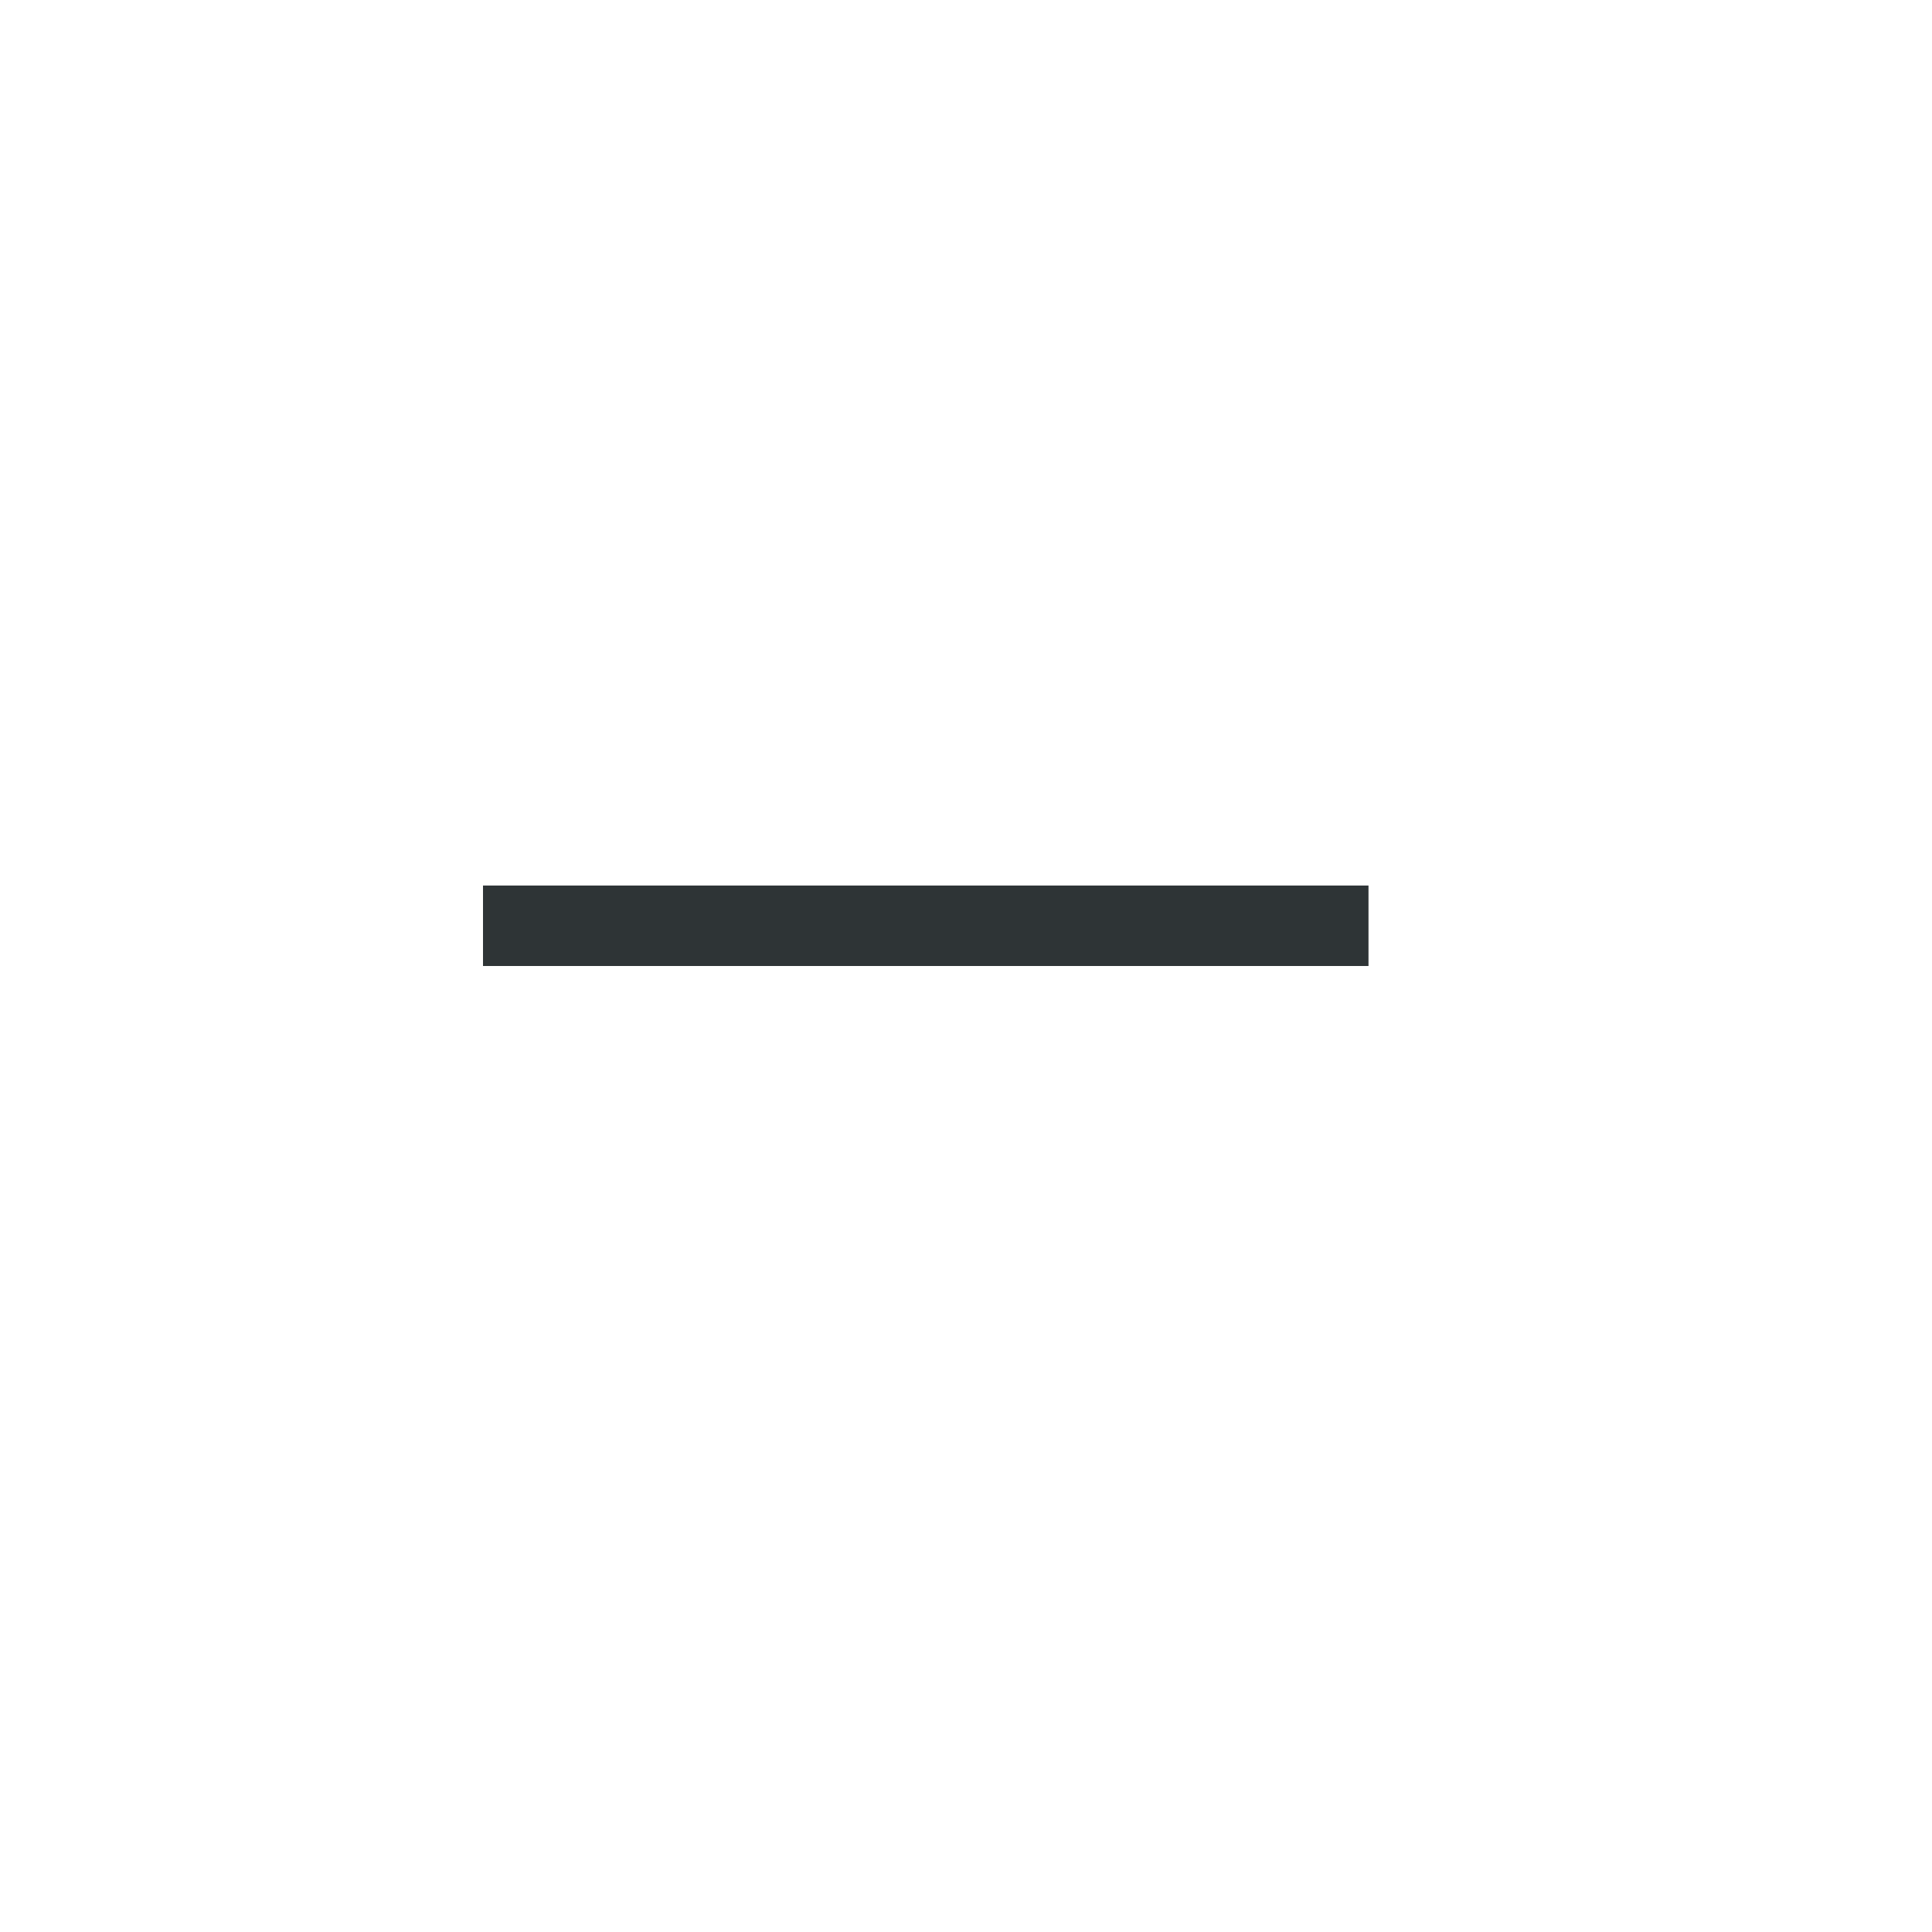
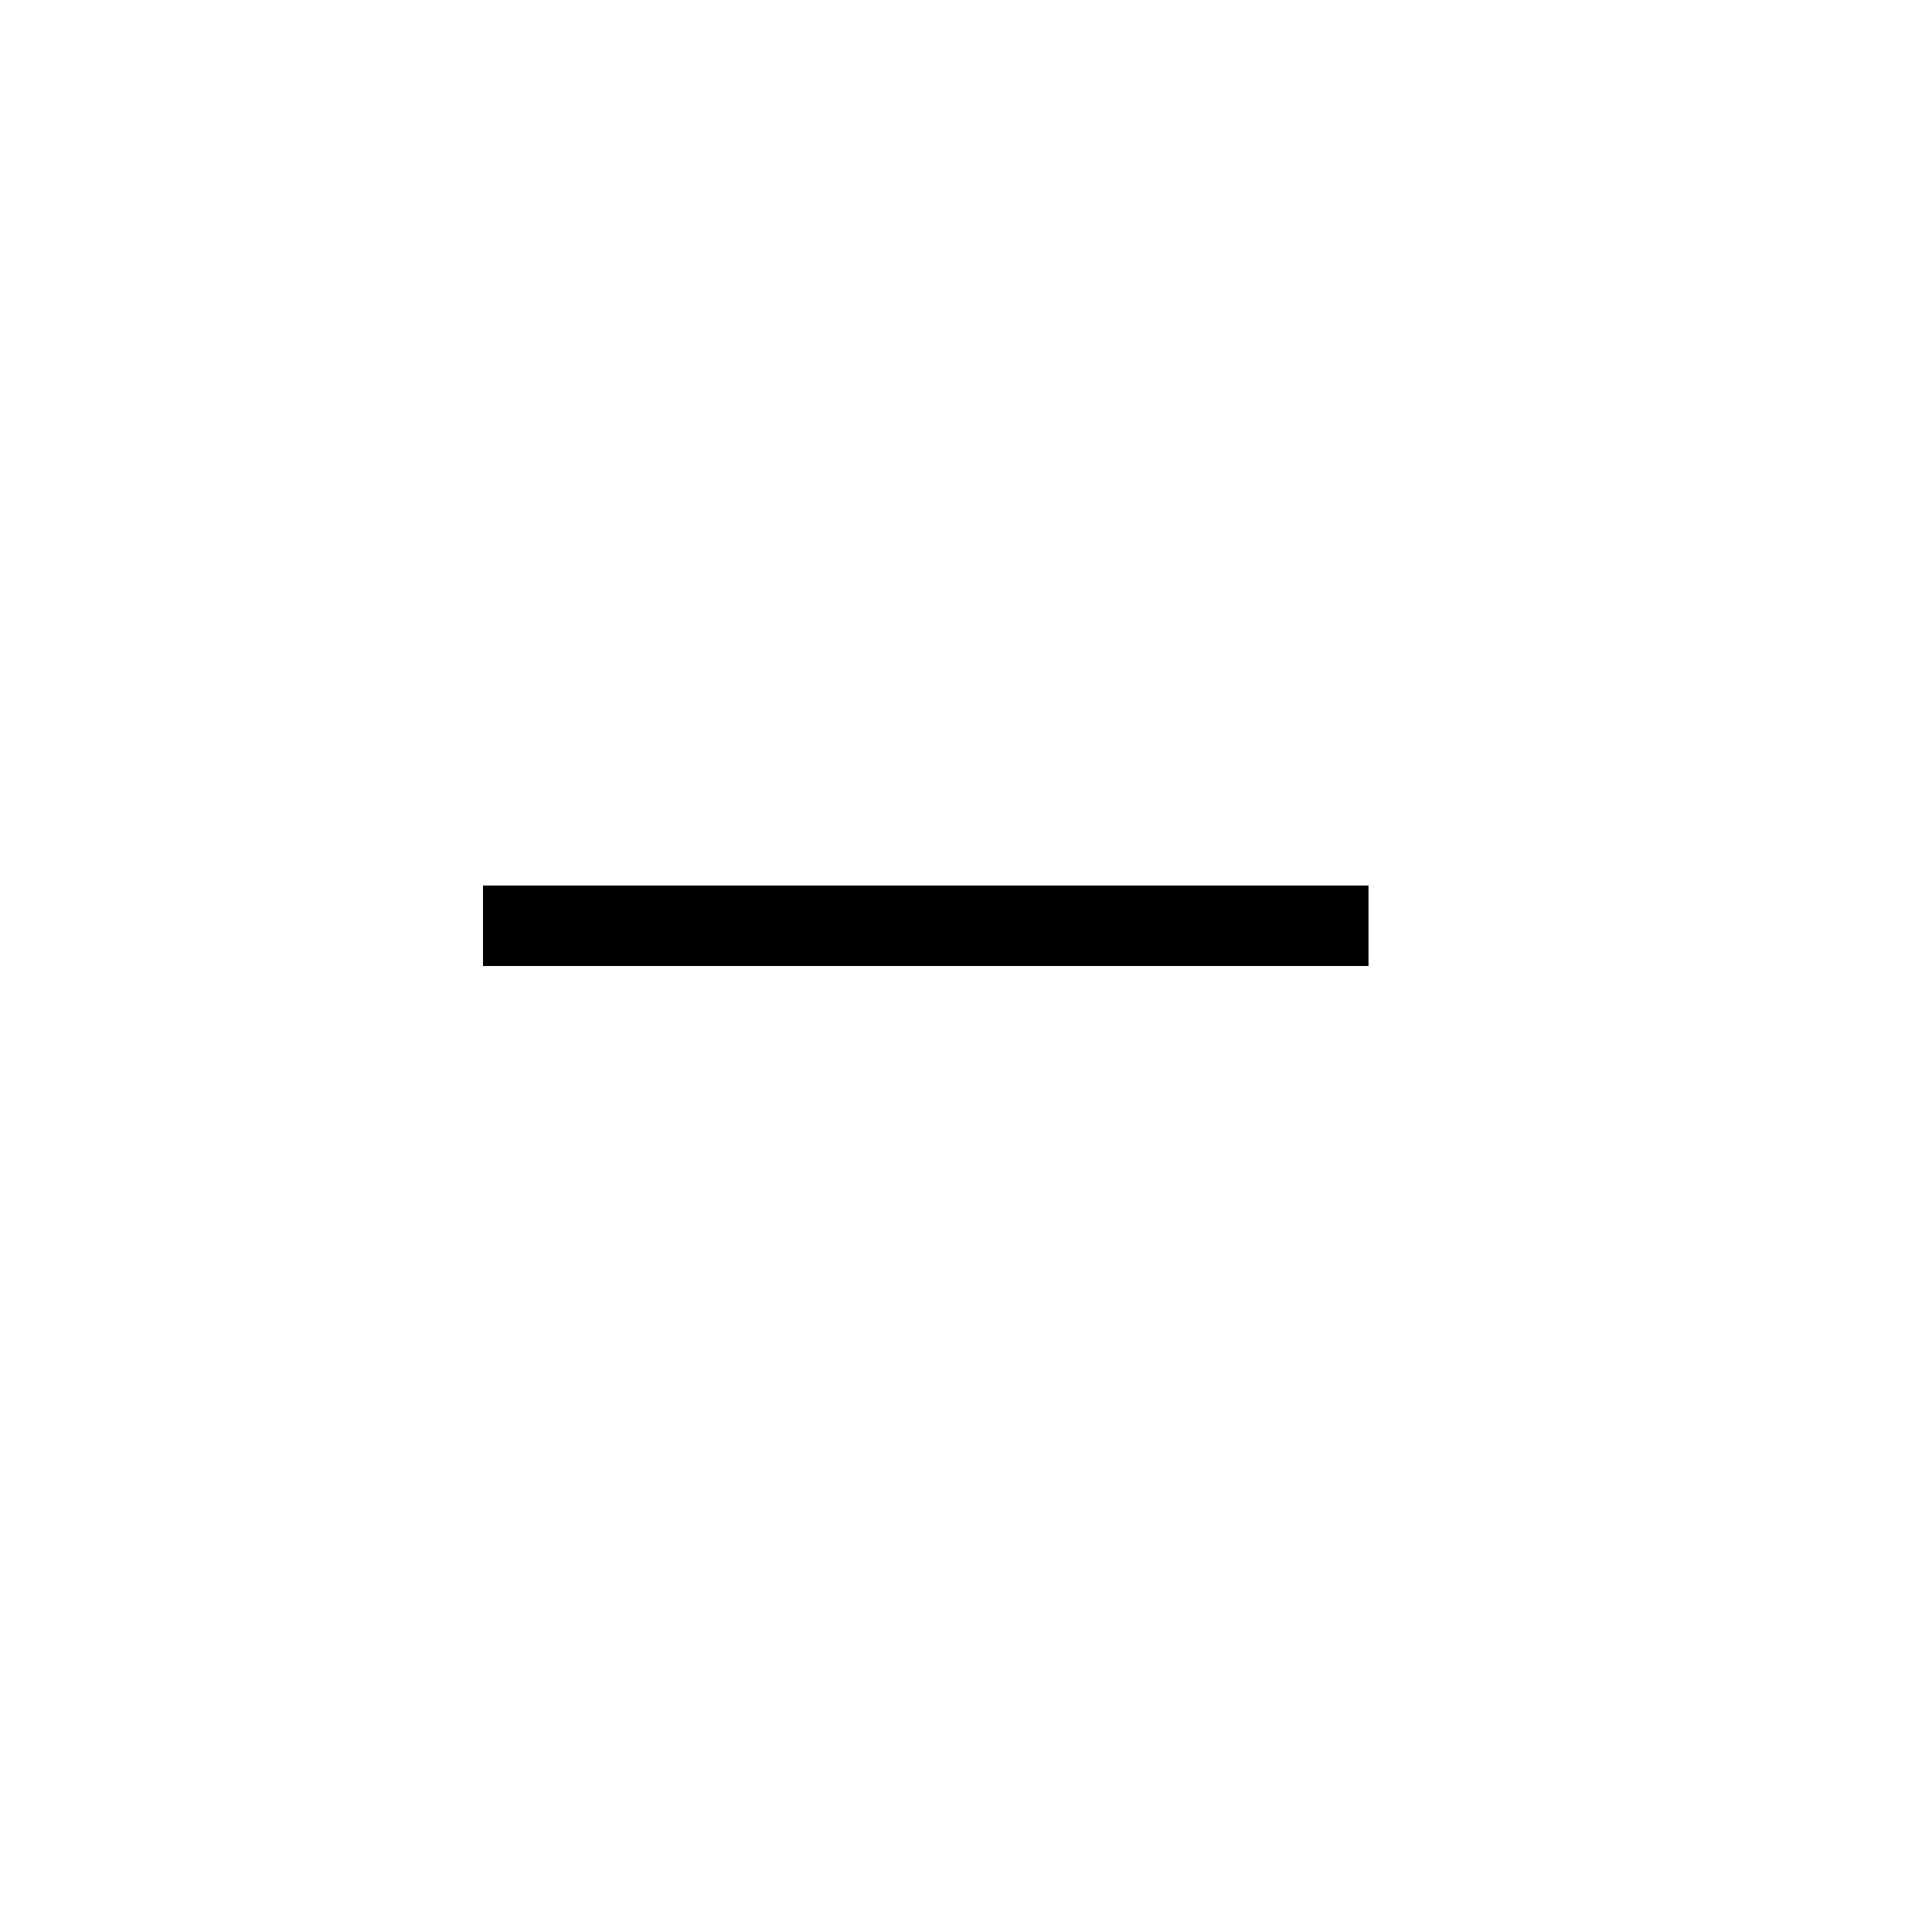
<svg xmlns="http://www.w3.org/2000/svg" width="24" height="24" viewBox="0 0 24 24" version="1.1" id="svg5" xml:space="preserve">
  <defs id="defs2" />
  <g id="layer3">
-     <path style="fill:#006600;stroke:#2e3436;stroke-width:1;stroke-linejoin:round;stroke-dasharray:none;stroke-dashoffset:1;stroke-opacity:1;paint-order:fill markers stroke" d="M 6,11.5 H 17" id="path421" />
+     <path style="fill:#000000;stroke:#000000;stroke-width:1;stroke-linejoin:round;stroke-dasharray:none;stroke-dashoffset:1;stroke-opacity:1;paint-order:fill markers stroke" d="M 6,11.5 H 17" id="path421" />
  </g>
</svg>
